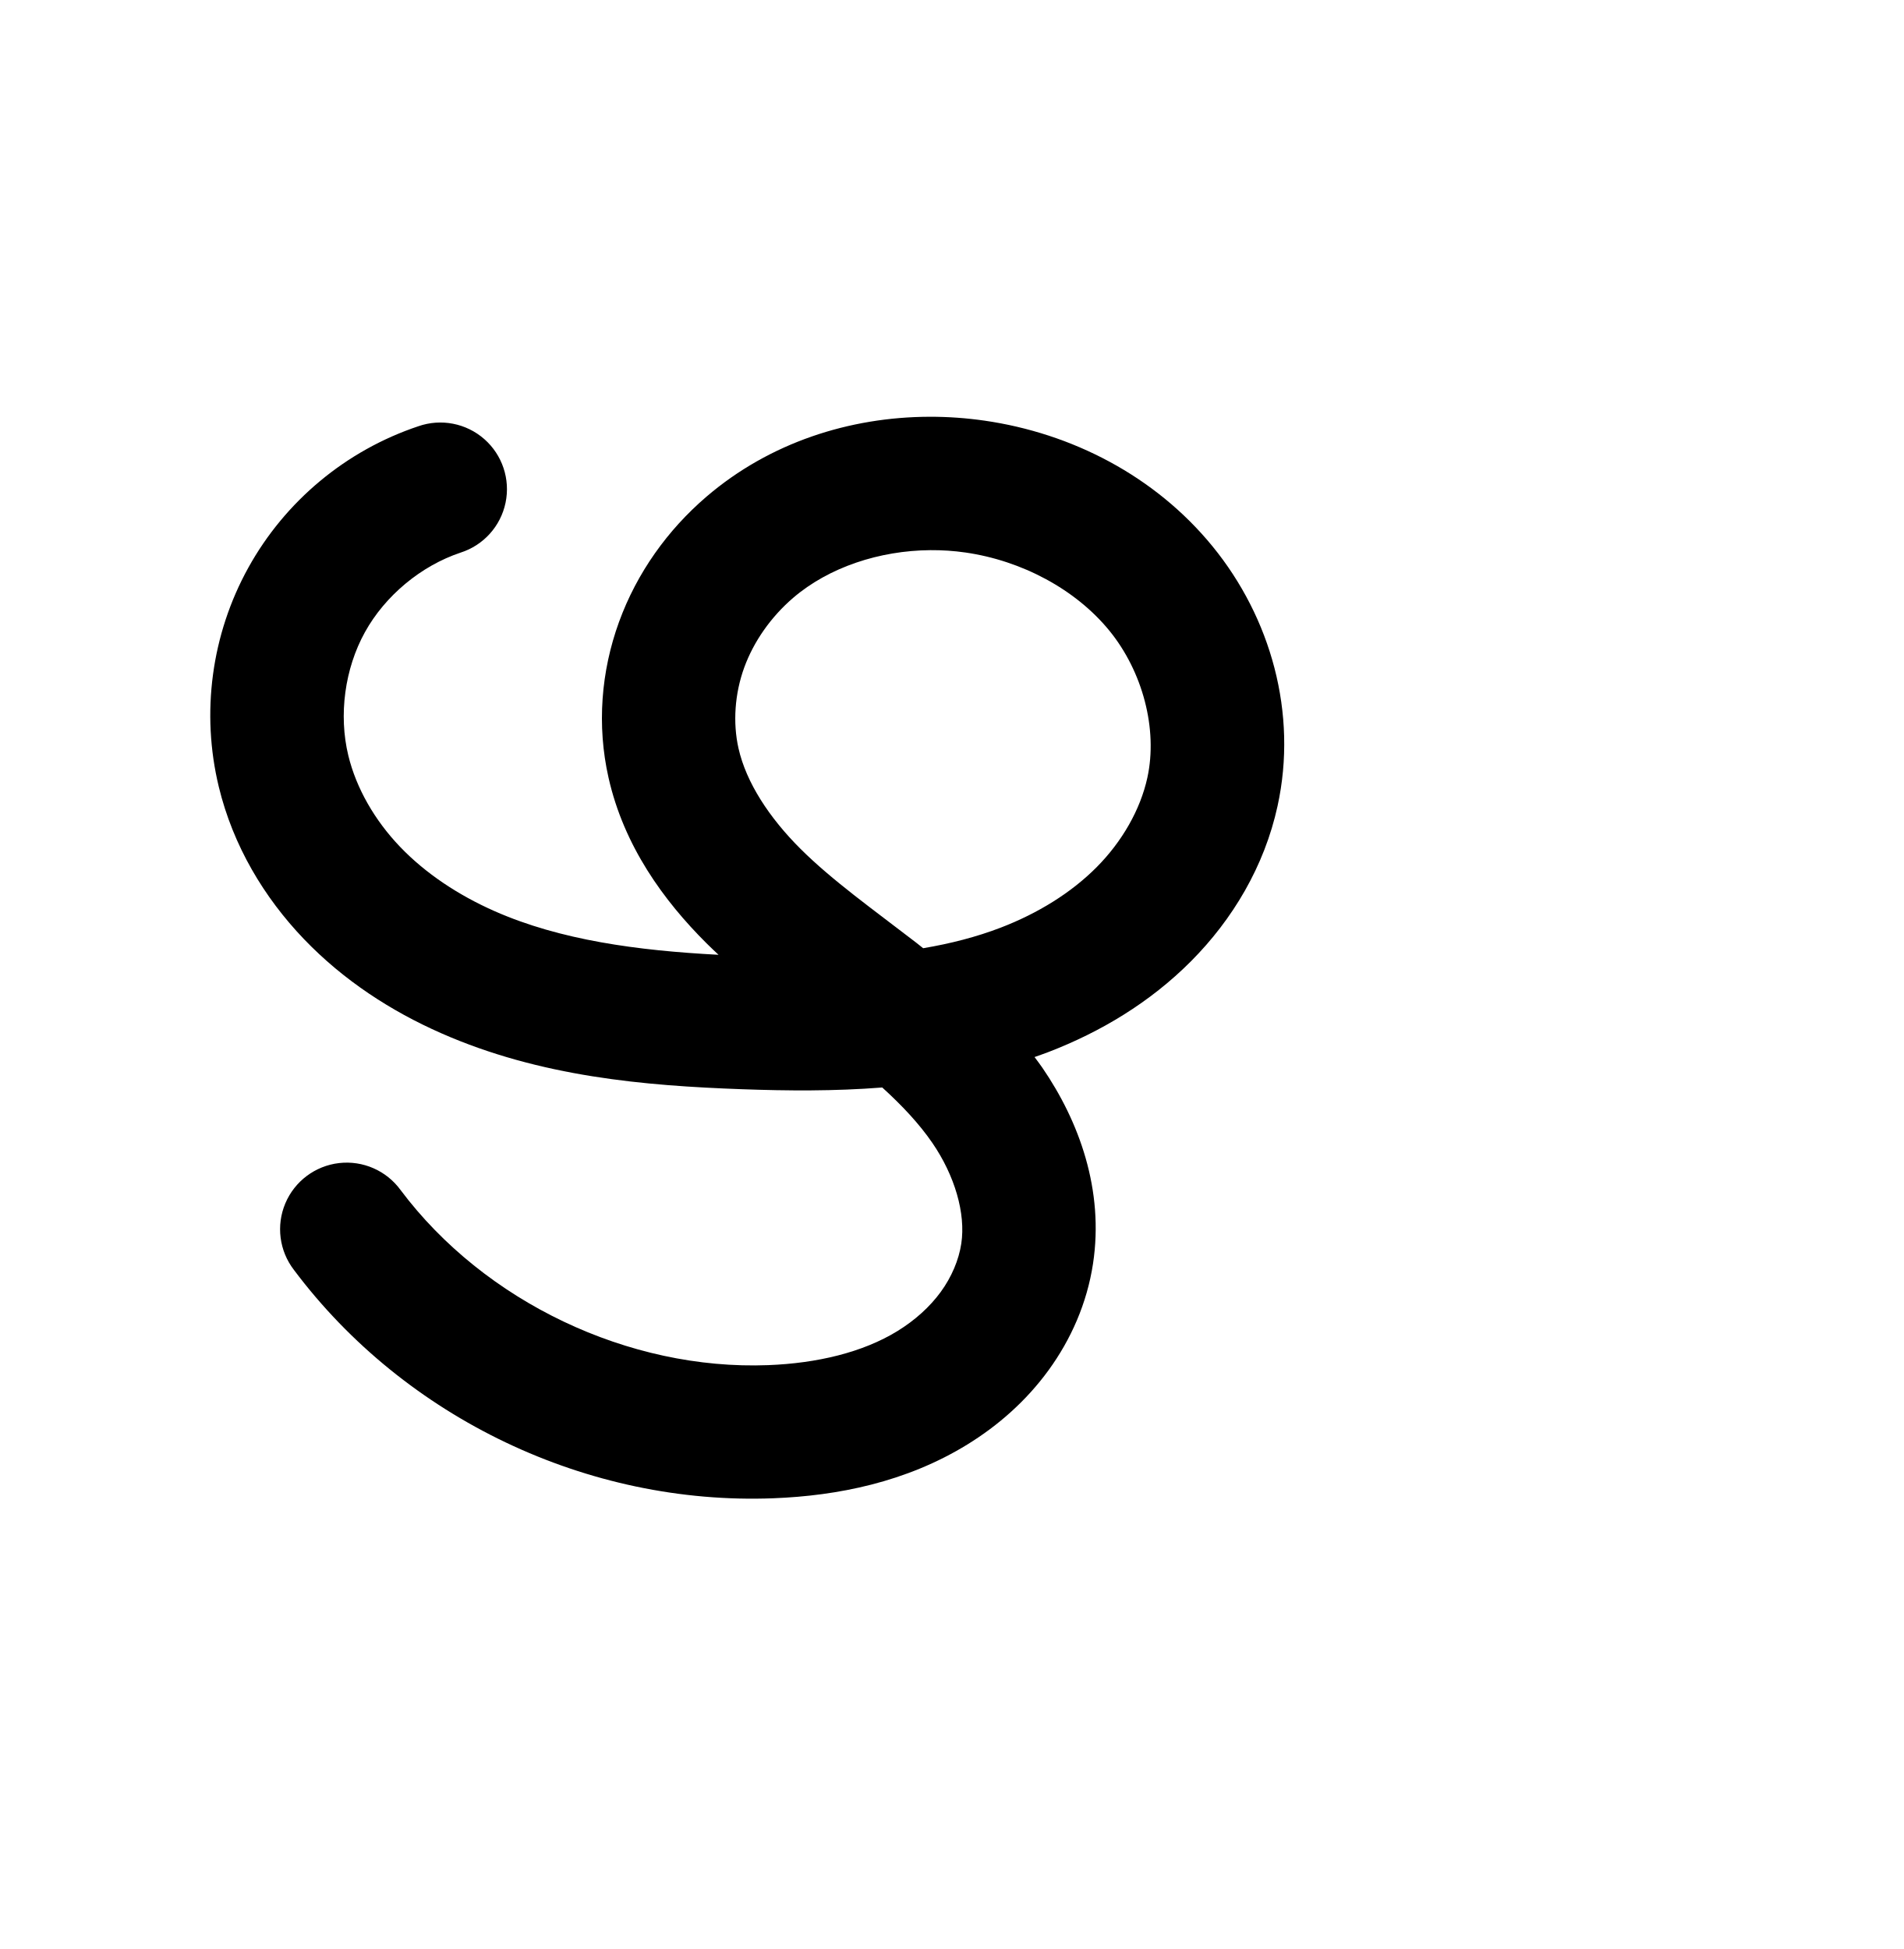
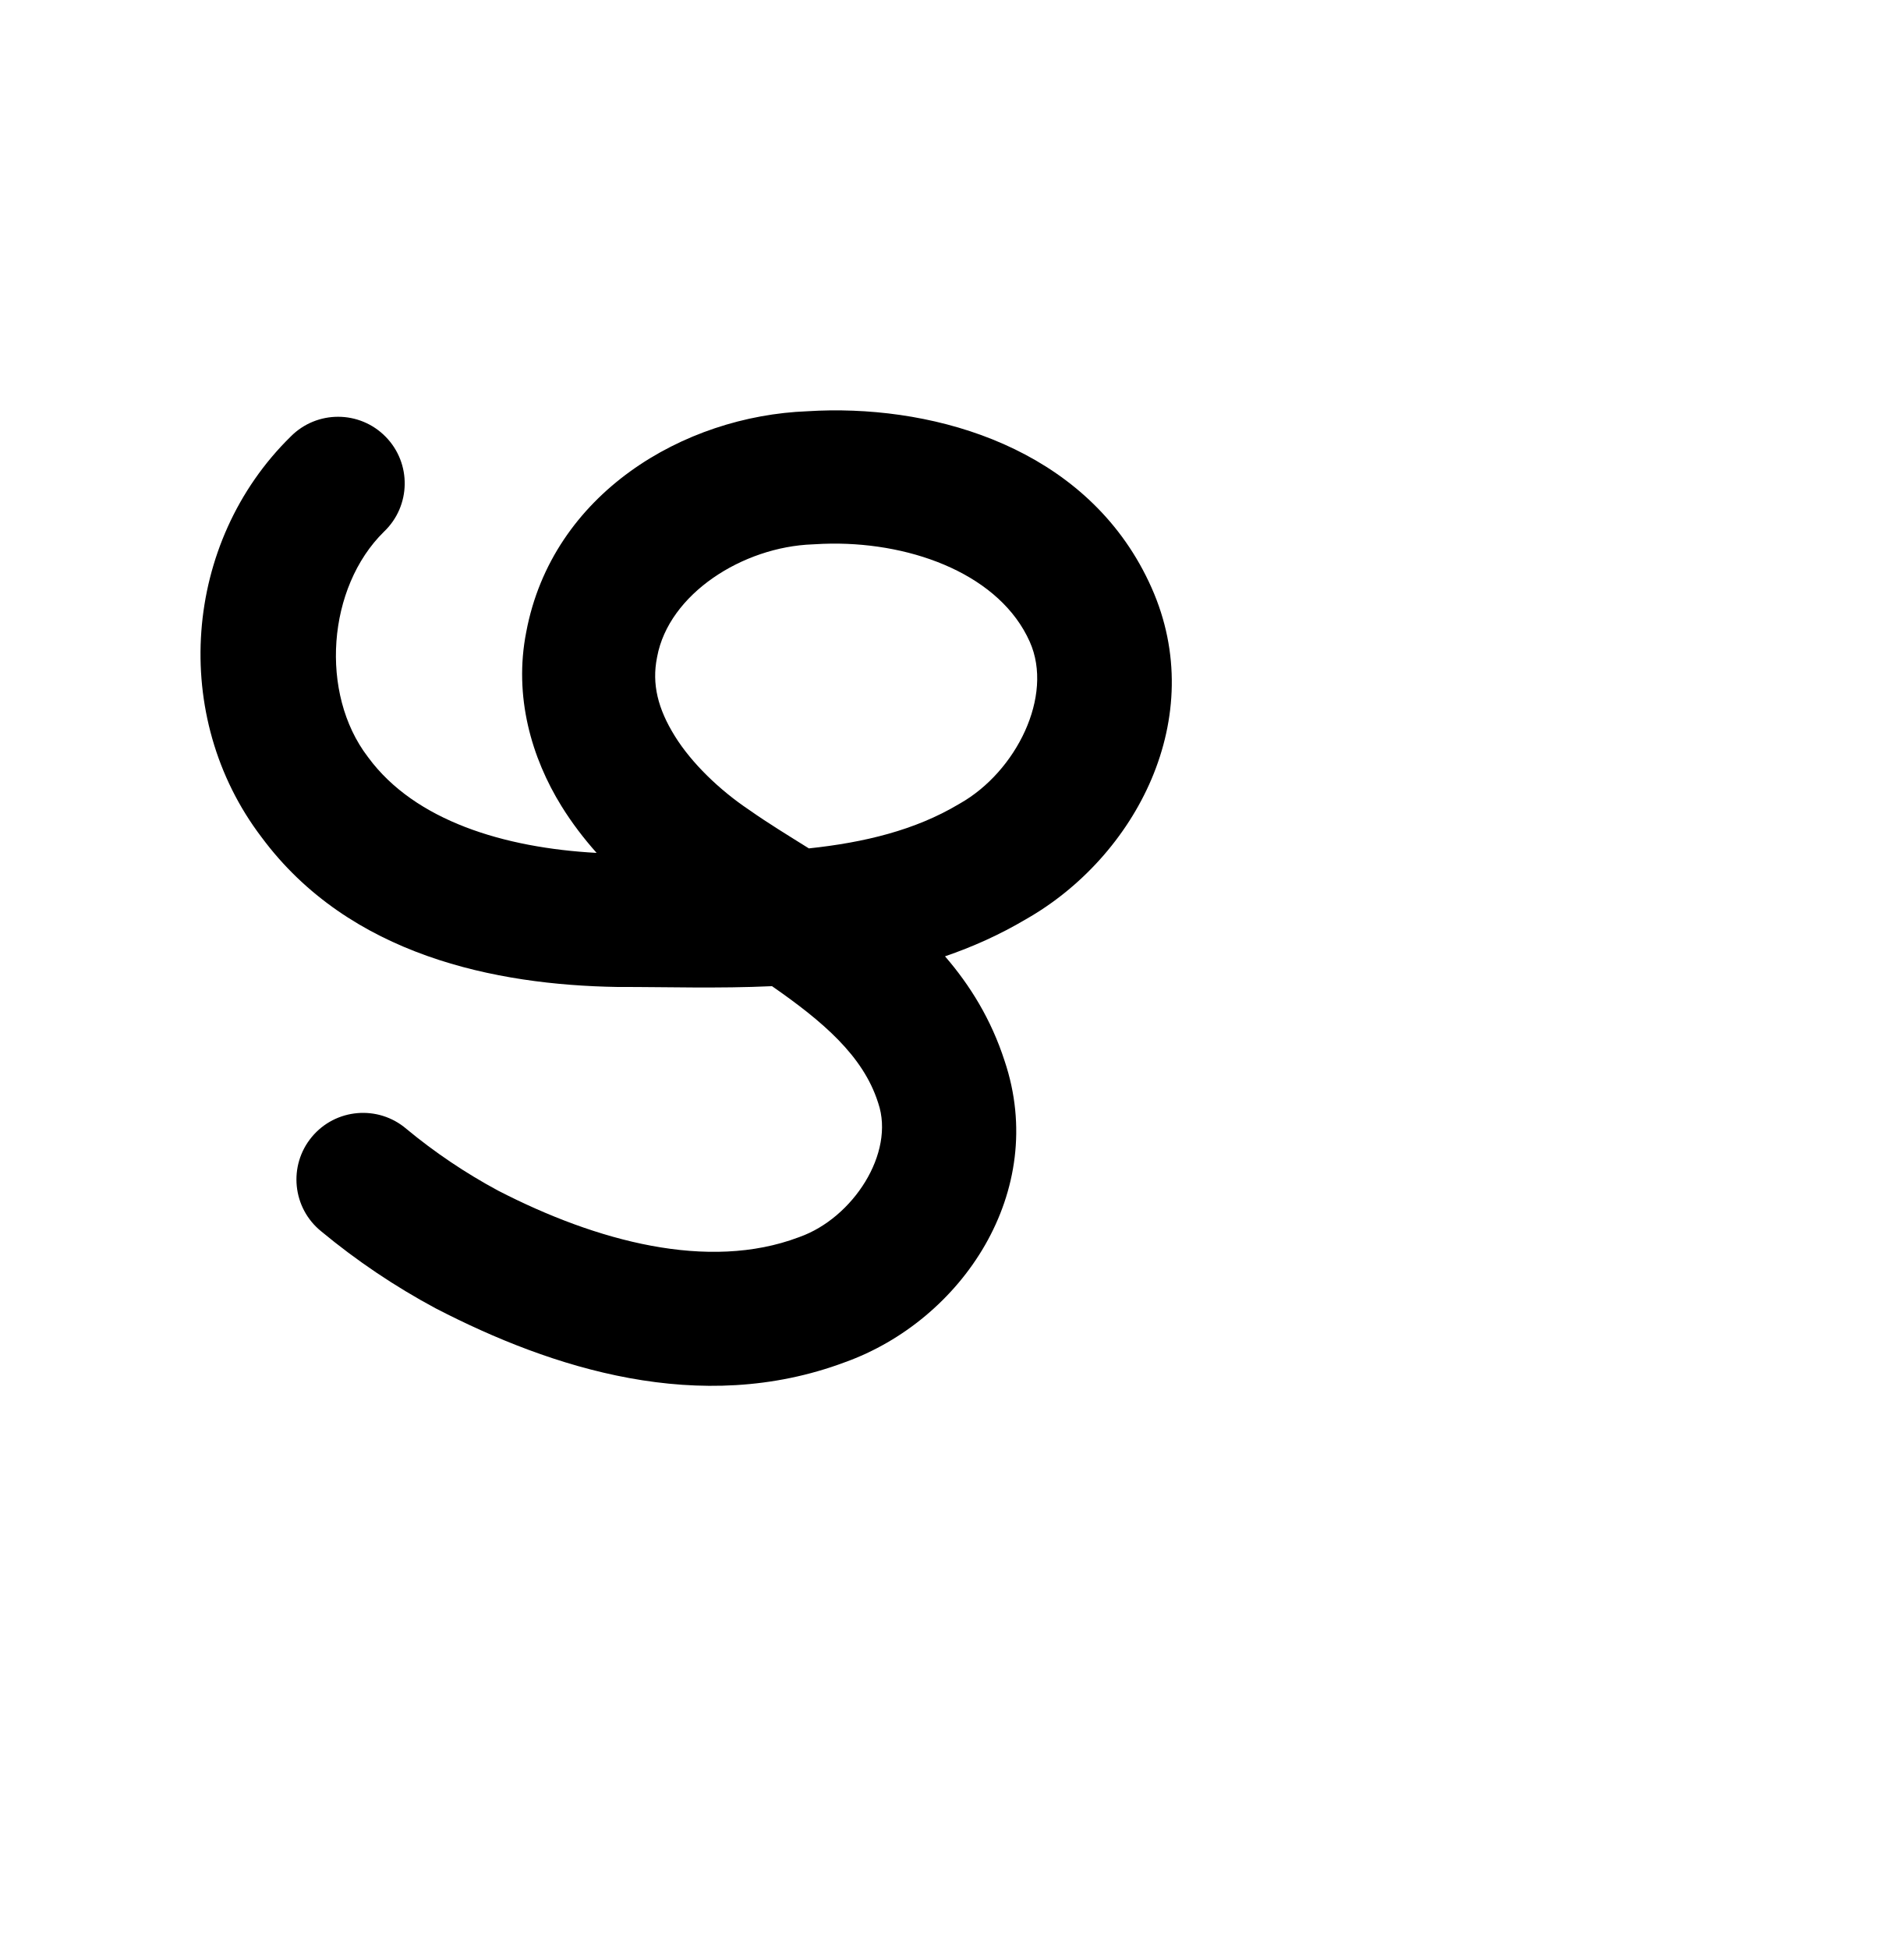
<svg xmlns="http://www.w3.org/2000/svg" xmlns:ns1="http://www.openswatchbook.org/uri/2009/osb" width="2000" height="2048" id="svg2992" version="1.1">
  <defs id="defs5498">
    <linearGradient id="linearGradient5964" ns1:paint="solid">
      <stop style="stop-color:#000000;stop-opacity:1;" offset="0" id="stop5966" />
    </linearGradient>
    <marker orient="auto" refY="0.0" refX="0.0" id="marker4445" style="overflow:visible">
      <path id="path4447" d="M 0.0,0.0 L 5.0,-5.0 L -12.5,0.0 L 5.0,5.0 L 0.0,0.0 z " style="fill-rule:evenodd;stroke:#000000;stroke-width:1pt;stroke-opacity:1;fill:#000000;fill-opacity:1" transform="scale(0.8) translate(12.5,0)" />
    </marker>
    <marker orient="auto" refY="0.0" refX="0.0" id="Arrow1Mend" style="overflow:visible;">
      <path id="path4152" d="M 0.0,0.0 L 5.0,-5.0 L -12.5,0.0 L 5.0,5.0 L 0.0,0.0 z " style="fill-rule:evenodd;stroke:#000000;stroke-width:1pt;stroke-opacity:1;fill:#000000;fill-opacity:1" transform="scale(0.4) rotate(180) translate(10,0)" />
    </marker>
    <marker orient="auto" refY="0.0" refX="0.0" id="Arrow1Lstart" style="overflow:visible">
      <path id="path4143" d="M 0.0,0.0 L 5.0,-5.0 L -12.5,0.0 L 5.0,5.0 L 0.0,0.0 z " style="fill-rule:evenodd;stroke:#000000;stroke-width:1pt;stroke-opacity:1;fill:#000000;fill-opacity:1" transform="scale(0.8) translate(12.5,0)" />
    </marker>
  </defs>
  <g id="layer1" transform="translate(0,1048)">
-     <path style="color:#000000;font-style:normal;font-variant:normal;font-weight:normal;font-stretch:normal;font-size:medium;line-height:normal;font-family:sans-serif;text-indent:0;text-align:start;text-decoration:none;text-decoration-line:none;text-decoration-style:solid;text-decoration-color:#000000;letter-spacing:normal;word-spacing:normal;text-transform:none;direction:ltr;block-progression:tb;writing-mode:lr-tb;baseline-shift:baseline;text-anchor:start;white-space:normal;clip-rule:nonzero;display:inline;overflow:visible;visibility:visible;opacity:1;isolation:auto;mix-blend-mode:normal;color-interpolation:sRGB;color-interpolation-filters:linearRGB;solid-color:#000000;solid-opacity:1;fill:#000000;fill-opacity:1;fill-rule:evenodd;stroke:none;stroke-width:140;stroke-linecap:round;stroke-linejoin:round;stroke-miterlimit:4;stroke-dasharray:none;stroke-dashoffset:0;stroke-opacity:1;color-rendering:auto;image-rendering:auto;shape-rendering:auto;text-rendering:auto;enable-background:accumulate" d="m 976.646,-610.066 c -83.833,0.211 -168.081,27.092 -234.457,84.027 -40.75,34.954 -73.015,79.94 -91.811,131.613 -18.848,51.818 -23.426,108.639 -11.002,163.68 16.186,71.706 57.822,129.019 102.998,174 4.157,4.139 8.366,8.085 12.572,12.037 -85.321,-4.448 -166.208,-15.404 -235.086,-45.768 -38.228,-16.852 -72.694,-39.696 -99.471,-67.646 -26.596,-27.762 -46.088,-61.561 -54.428,-95.998 -10.319,-42.609 -3.778,-91.198 17.443,-129.561 21.221,-38.363 58.906,-69.724 100.484,-83.625 a 70.007,70.007 0 1 0 -44.393,-132.775 c -75.887,25.372 -139.867,78.618 -178.598,148.635 -38.731,70.017 -49.837,152.51 -31.004,230.277 14.959,61.77 47.517,116.179 89.398,159.896 41.701,43.529 91.745,75.825 144.094,98.902 104.365,46.007 214.348,55.249 316.041,58.916 47.551,1.714 97.201,2.158 147.533,-1.812 20.712,18.804 38.77,38.003 52.668,58.268 23.491,34.254 35.194,74.083 30.363,105.859 -2.599,17.096 -10.151,34.993 -21.506,50.59 -11.445,15.721 -27.168,29.912 -45.451,41.168 -36.734,22.615 -84.802,33.881 -135.859,35.861 -146.624,5.687 -298.309,-66.562 -386.293,-183.992 a 70.007,70.007 0 1 0 -112.041,83.947 c 116.944,156.082 308.872,247.498 503.758,239.939 67.505,-2.618 139.525,-16.949 203.83,-56.537 32.236,-19.846 61.766,-45.746 85.238,-77.986 23.562,-32.365 40.417,-70.393 46.734,-111.949 11.739,-77.221 -14.452,-149.412 -53.315,-206.08 -2.62,-3.821 -5.404,-7.401 -8.119,-11.082 4.938,-1.73 9.876,-3.448 14.799,-5.342 54.232,-20.858 106.413,-51.884 149.721,-95.451 43.539,-43.799 76.958,-99.488 90.816,-163.004 21.297,-97.607 -7.168,-197.95 -68.314,-272.832 -60.569,-74.175 -148.141,-118.917 -239.598,-132.104 -19.077,-2.751 -38.402,-4.121 -57.748,-4.072 z m 0.885,140.166 c 12.343,-0.097 24.699,0.718 36.883,2.475 58.99,8.505 115.566,38.523 151.137,82.084 34.994,42.855 51.079,103.535 39.973,154.438 -7.373,33.793 -26.646,67.313 -53.324,94.15 -26.908,27.069 -61.959,48.587 -100.688,63.482 -25.712,9.889 -53.038,16.842 -81.555,21.656 -2.427,-1.891 -4.908,-3.967 -7.318,-5.826 -45.368,-34.983 -88.127,-65.303 -121.482,-98.514 -32.95,-32.808 -57.125,-69.779 -65.215,-105.617 -6.121,-27.118 -3.938,-57.664 6.004,-84.998 9.995,-27.478 28.216,-53.323 51.395,-73.205 37.508,-32.173 90.707,-49.706 144.191,-50.125 z" id="path4165-6" />
-     <path style="fill:none;fill-rule:evenodd;stroke:#000000;stroke-width:140;stroke-linecap:round;stroke-linejoin:round;stroke-miterlimit:4;stroke-dasharray:none;stroke-opacity:1" d="m -1060.572,-535.534 c -58.733,19.637 -109.564,61.941 -139.54,116.13 -29.976,54.19 -38.8,119.73 -24.225,179.919 11.649,48.103 37.674,92.207 71.913,127.947 34.239,35.74 76.494,63.31 121.783,83.275 90.577,39.929 191.404,49.447 290.327,53.013 99.534,3.589 201.729,1.226 294.689,-34.528 46.48,-17.877 90.096,-44.148 125.204,-79.466 35.108,-35.318 61.454,-79.923 72.07,-128.577 16.201,-74.254 -6.073,-154.767 -54.143,-213.635 -48.07,-58.868 -120.144,-96.247 -195.367,-107.093 -83.363,-12.019 -172.711,8.966 -236.64,63.803 -31.964,27.418 -57.207,62.832 -71.602,102.408 -14.395,39.576 -17.775,83.26 -8.503,124.339 12.138,53.772 45.043,100.914 84.106,139.809 39.063,38.895 84.476,70.683 128.13,104.344 43.654,33.661 86.288,69.956 117.465,115.417 31.177,45.461 50.124,101.471 41.84,155.97 -4.458,29.326 -16.662,57.289 -34.121,81.27 -17.459,23.981 -40.084,44.025 -65.344,59.576 -50.52,31.102 -110.564,43.9 -169.845,46.199 -170.755,6.622 -342.561,-75.209 -445.025,-211.965" id="path4165-6-0" />
+     <path style="fill:none;fill-rule:evenodd;stroke:#000000;stroke-width:140;stroke-linecap:round;stroke-linejoin:round;stroke-miterlimit:4;stroke-dasharray:none;stroke-opacity:1" d="m -1082.377,-538.649 c -45.566,46.228 -72.362,110.45 -73.165,175.355 -0.803,64.905 24.396,129.77 68.805,177.111 46.664,49.745 111.958,78.923 178.698,92.987 66.741,14.064 135.549,14.148 203.751,13.339 97.744,-1.159 199.135,-4.911 286.471,-48.817 43.668,-21.953 82.88,-54.07 109.001,-95.38 26.121,-41.31 38.39,-92.146 29.316,-140.172 -9.673,-51.196 -42.952,-96.195 -85.552,-126.193 -42.6,-29.998 -93.895,-45.941 -145.588,-52.457 -71.724,-9.041 -147.847,0.309 -209.045,38.792 -30.599,19.241 -56.95,45.587 -74.66,77.097 -17.71,31.51 -26.553,68.222 -23.376,104.228 4.536,51.404 32.966,98.313 69.306,134.951 36.341,36.638 80.444,64.429 123.901,92.259 43.457,27.829 87.164,56.426 122.252,94.265 35.088,37.839 61.221,86.402 62.292,137.995 0.83,39.969 -13.666,79.649 -38.028,111.345 -24.363,31.696 -58.206,55.559 -95.327,70.4 -74.241,29.682 -158.517,23.294 -235.635,2.185 -89.715,-24.557 -174.081,-68.467 -245.665,-127.86" id="path4165-6-0" />
+     <path style="color:#000000;font-style:normal;font-variant:normal;font-weight:normal;font-stretch:normal;font-size:medium;line-height:normal;font-family:sans-serif;text-indent:0;text-align:start;text-decoration:none;text-decoration-line:none;text-decoration-style:solid;text-decoration-color:#000000;letter-spacing:normal;word-spacing:normal;text-transform:none;direction:ltr;block-progression:tb;writing-mode:lr-tb;baseline-shift:baseline;text-anchor:start;white-space:normal;clip-rule:nonzero;display:inline;overflow:visible;visibility:visible;opacity:1;isolation:auto;mix-blend-mode:normal;color-interpolation:sRGB;color-interpolation-filters:linearRGB;solid-color:#000000;solid-opacity:1;fill:#000000;fill-opacity:1;fill-rule:evenodd;stroke:none;stroke-width:140;stroke-linecap:round;stroke-linejoin:round;stroke-miterlimit:4;stroke-dasharray:none;stroke-dashoffset:0;stroke-opacity:1;color-rendering:auto;image-rendering:auto;shape-rendering:auto;text-rendering:auto;enable-background:accumulate" d="m 872.238,-616.77 c -8.083,0.094 -16.068,0.421 -23.961,0.912 -130.049,4.914 -268.067,86.497 -295.369,231.977 -13.368,67.841 5.725,132.444 37.066,183.018 10.989,17.731 23.473,34.02 36.877,49.08 -97.15,-5.305 -190.745,-33.676 -239.768,-100.09 -0.229,-0.309 -0.46,-0.616 -0.693,-0.922 -50.817,-66.523 -42.671,-177.958 17.123,-236.58 28.265,-26.943 29.023,-71.801 1.686,-99.684 -27.337,-27.883 -72.202,-28.011 -99.698,-0.285 -113.387,111.166 -126.946,294.619 -30.686,421.094 92.522,124.877 246.704,155.194 373.354,157.34 0.434,0.007 0.867,0.011 1.301,0.01 50.376,-0.083 105.179,1.776 161.666,-0.842 53.486,37.178 95.616,73.154 111.277,121.906 0.112,0.349 0.226,0.696 0.344,1.043 17.778,52.499 -26.576,120.62 -82.676,140.592 -0.388,0.139 -0.775,0.28 -1.16,0.426 -94.761,35.634 -212.026,4.274 -315.592,-49.121 -34.191,-18.406 -66.567,-40.175 -96.373,-64.904 -29.696,-25.379 -74.416,-21.545 -99.359,8.517 -24.943,30.063 -20.458,74.722 9.965,99.225 37.189,30.856 77.415,57.884 119.889,80.707 0.333,0.178 0.667,0.354 1.002,0.527 120.776,62.401 276.969,113.227 429.123,56.309 123.163,-44.148 214.17,-179.262 167.926,-316.723 -14.152,-43.758 -36.364,-79.524 -62.602,-109.863 28.794,-9.861 57.306,-22.532 85.172,-39.068 115.026,-65.398 192.742,-211.58 131.801,-348.34 -61.505,-138.281 -209.763,-187.74 -337.635,-186.26 z m 1.254,140.014 c 87.499,-0.903 177.61,33.747 208.473,103.16 l 0.025,0.06 c 25.32,56.806 -14.306,136.388 -73.367,169.818 -0.464,0.262 -0.925,0.53 -1.383,0.803 -45.716,27.274 -99.13,40.215 -157.375,46.402 -22.277,-13.916 -43.563,-26.94 -61.77,-39.779 -0.446,-0.314 -0.896,-0.624 -1.35,-0.928 -30.579,-20.512 -60.056,-48.81 -77.77,-77.393 -17.713,-28.583 -24.235,-54.496 -18.689,-82.365 0.057,-0.289 0.113,-0.578 0.166,-0.867 12.25,-65.887 89.546,-115.523 163.541,-118.154 0.685,-0.025 1.369,-0.059 2.053,-0.104 5.792,-0.376 11.612,-0.594 17.445,-0.654 z" id="path4165-6-0-4" />
  </g>
</svg>
